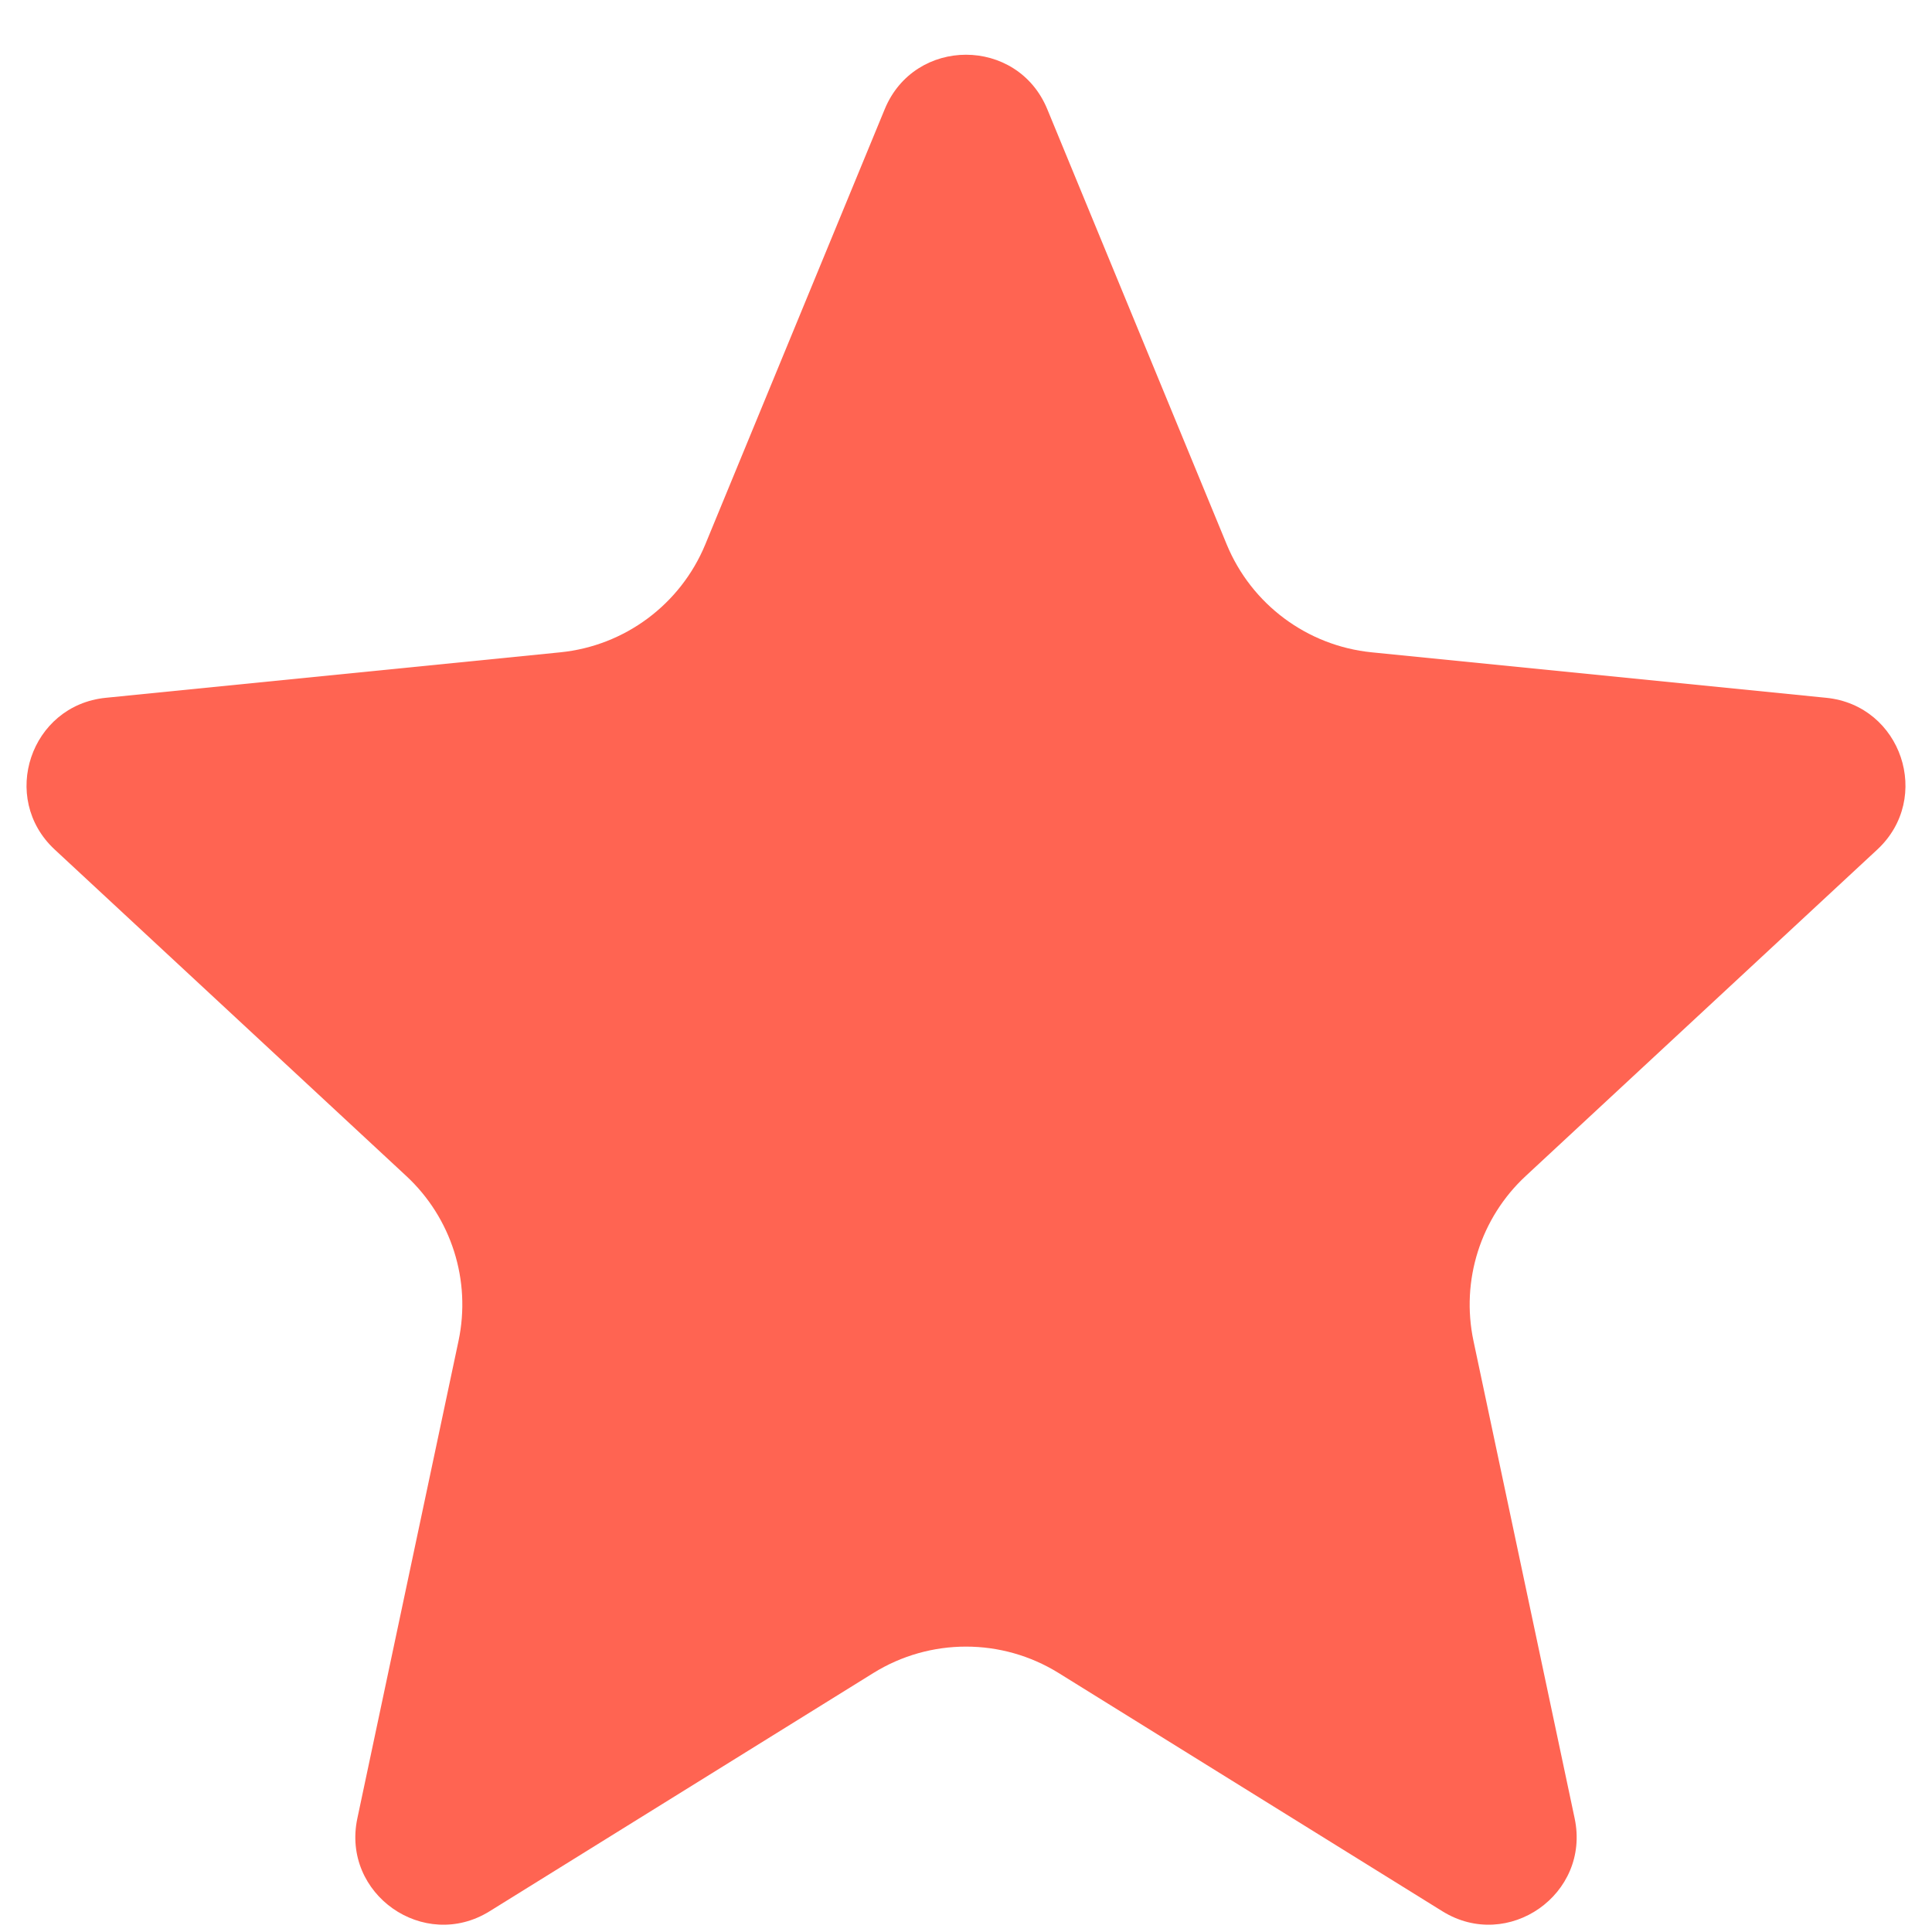
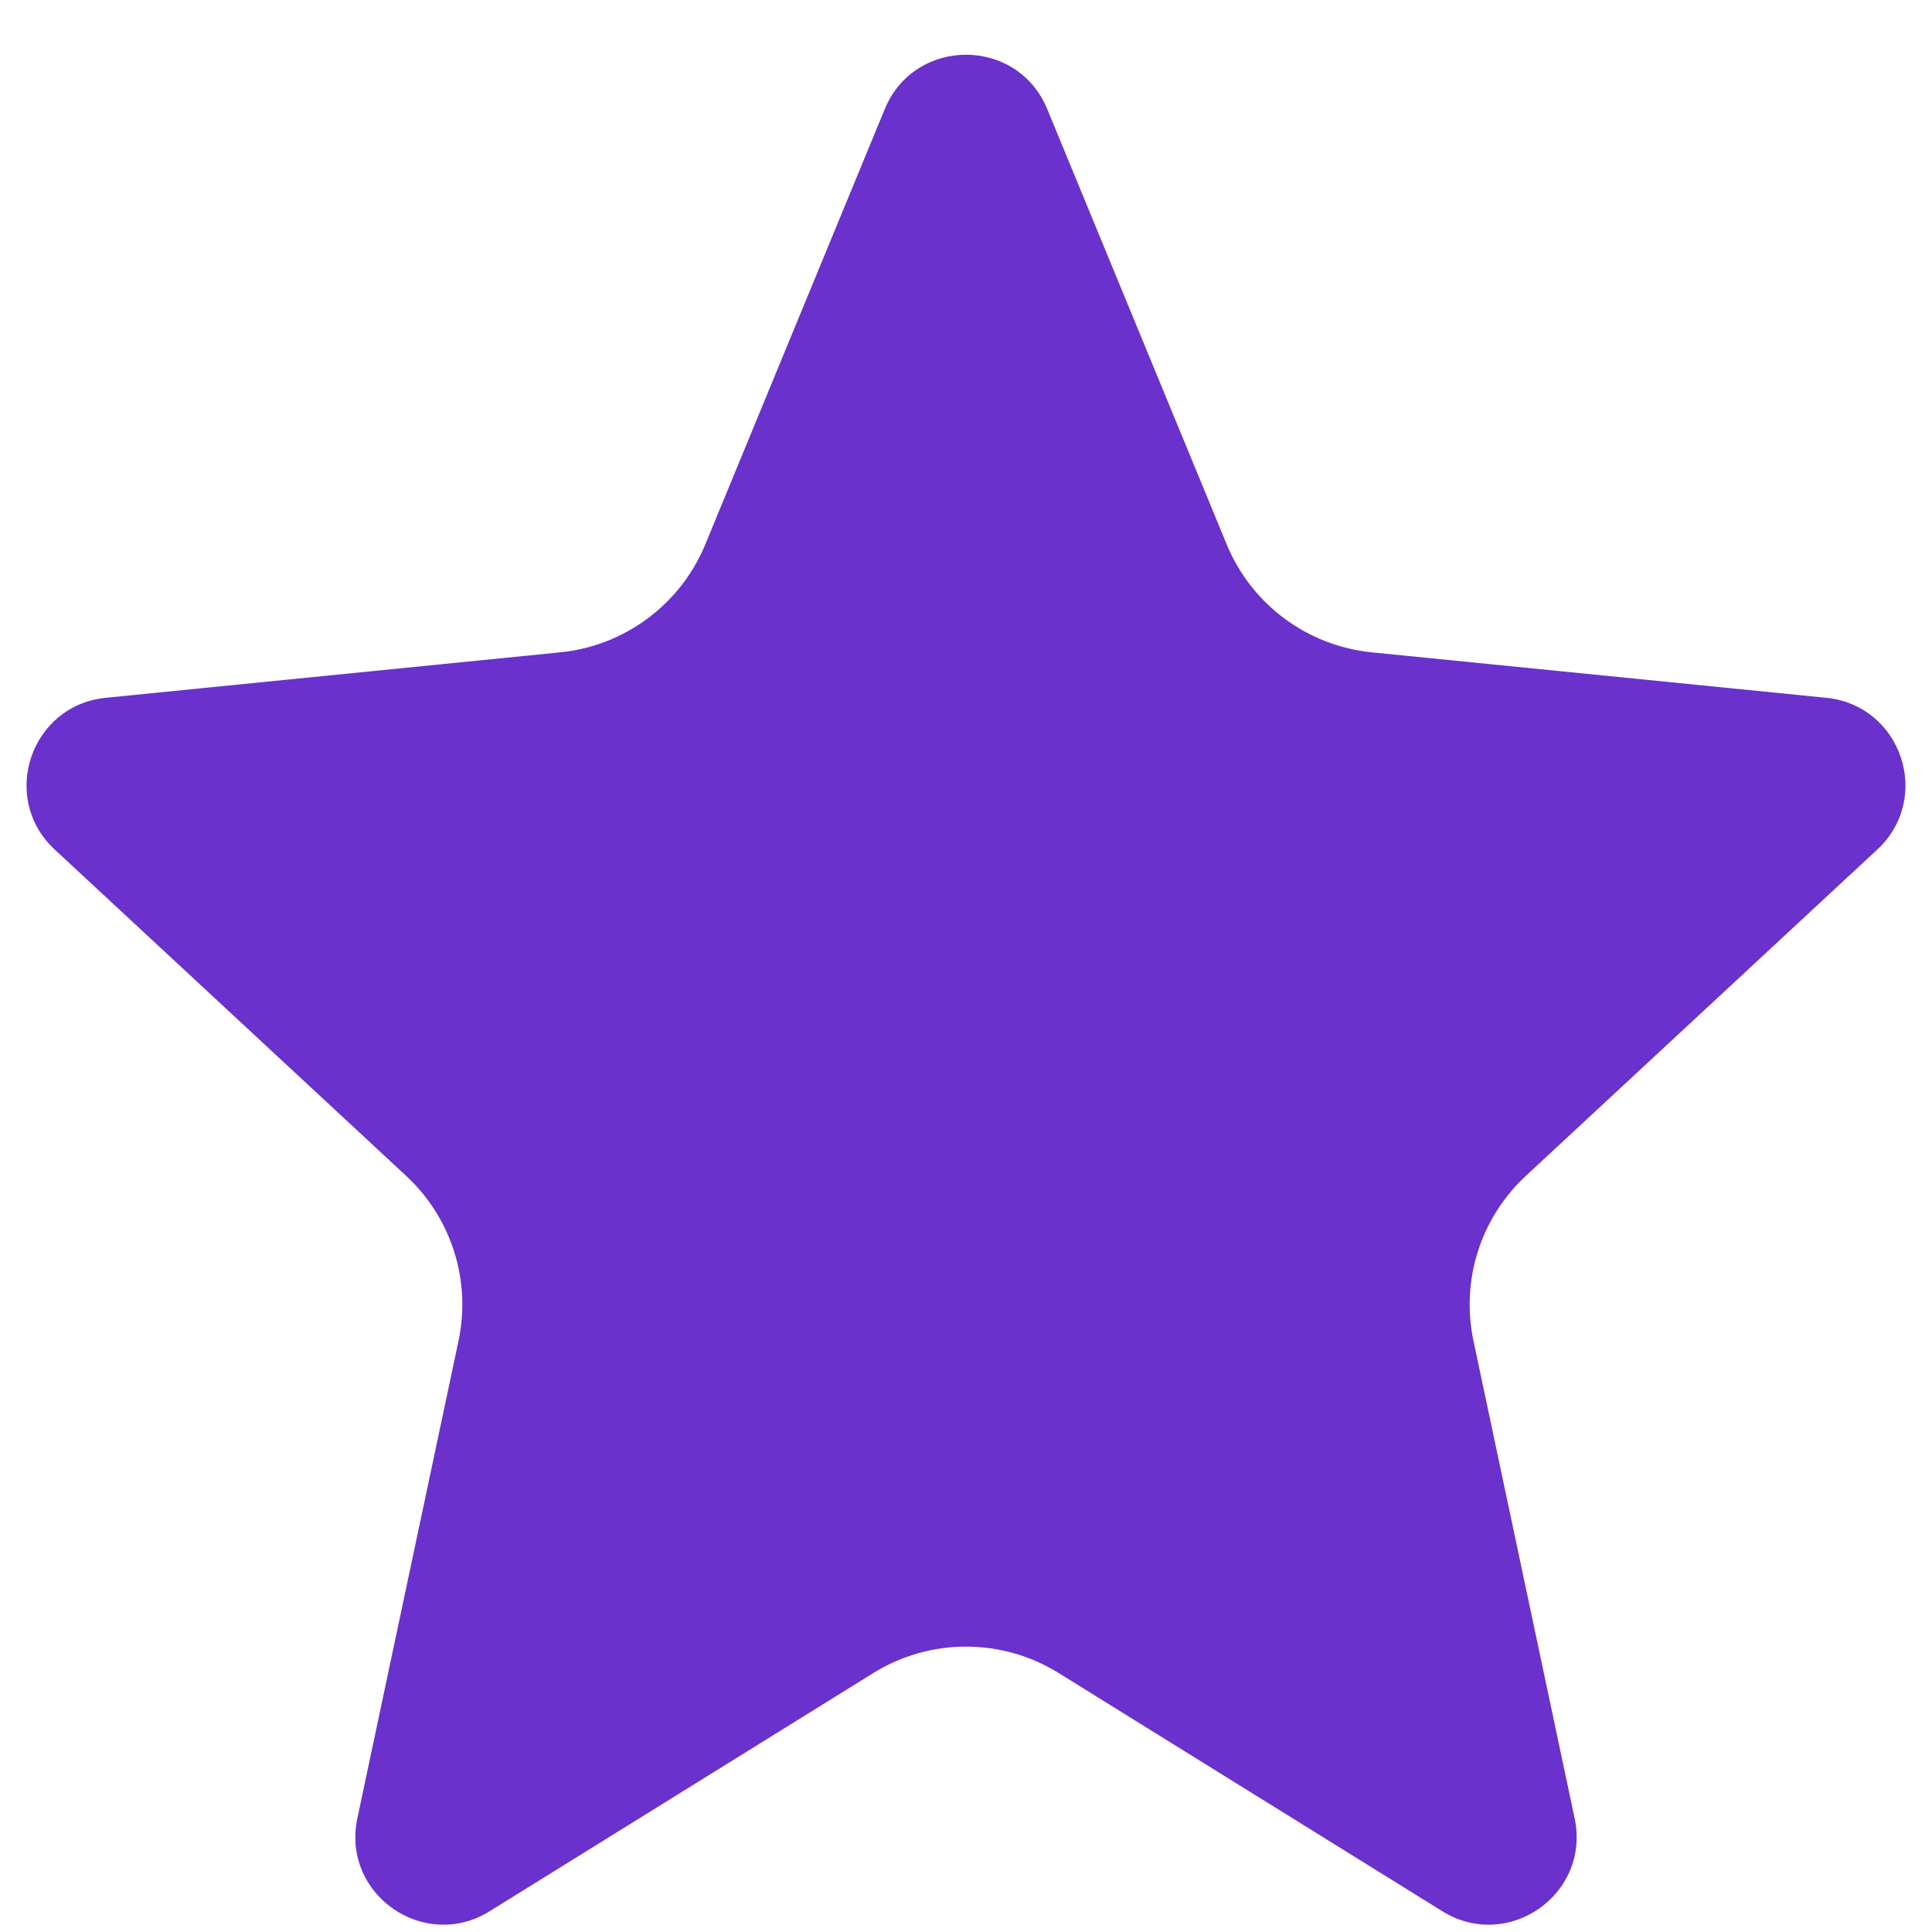
<svg xmlns="http://www.w3.org/2000/svg" width="22" height="22" viewBox="0 0 22 22" fill="none">
-   <path d="M10.075 1.242C10.416 0.417 11.584 0.417 11.925 1.242L13.969 6.2C14.251 6.882 14.885 7.354 15.619 7.428L20.796 7.946C21.653 8.032 22.008 9.088 21.377 9.674L17.375 13.39C16.859 13.868 16.633 14.582 16.779 15.27L17.931 20.707C18.113 21.569 17.173 22.228 16.425 21.764L12.055 19.051C11.409 18.65 10.591 18.65 9.945 19.051L5.575 21.764C4.827 22.228 3.887 21.569 4.069 20.707L5.221 15.27C5.367 14.582 5.141 13.868 4.625 13.39L0.623 9.674C-0.008 9.088 0.347 8.032 1.204 7.946L6.381 7.428C7.115 7.354 7.749 6.882 8.031 6.2L10.075 1.242Z" fill="#FF6452" />
+   <path d="M10.075 1.242C10.416 0.417 11.584 0.417 11.925 1.242L13.969 6.2C14.251 6.882 14.885 7.354 15.619 7.428L20.796 7.946C21.653 8.032 22.008 9.088 21.377 9.674L17.375 13.39C16.859 13.868 16.633 14.582 16.779 15.27L17.931 20.707C18.113 21.569 17.173 22.228 16.425 21.764L12.055 19.051C11.409 18.65 10.591 18.65 9.945 19.051L5.575 21.764C4.827 22.228 3.887 21.569 4.069 20.707L5.221 15.27C5.367 14.582 5.141 13.868 4.625 13.39L0.623 9.674C-0.008 9.088 0.347 8.032 1.204 7.946L6.381 7.428C7.115 7.354 7.749 6.882 8.031 6.2L10.075 1.242Z" fill="#6a31cc" />
</svg>
